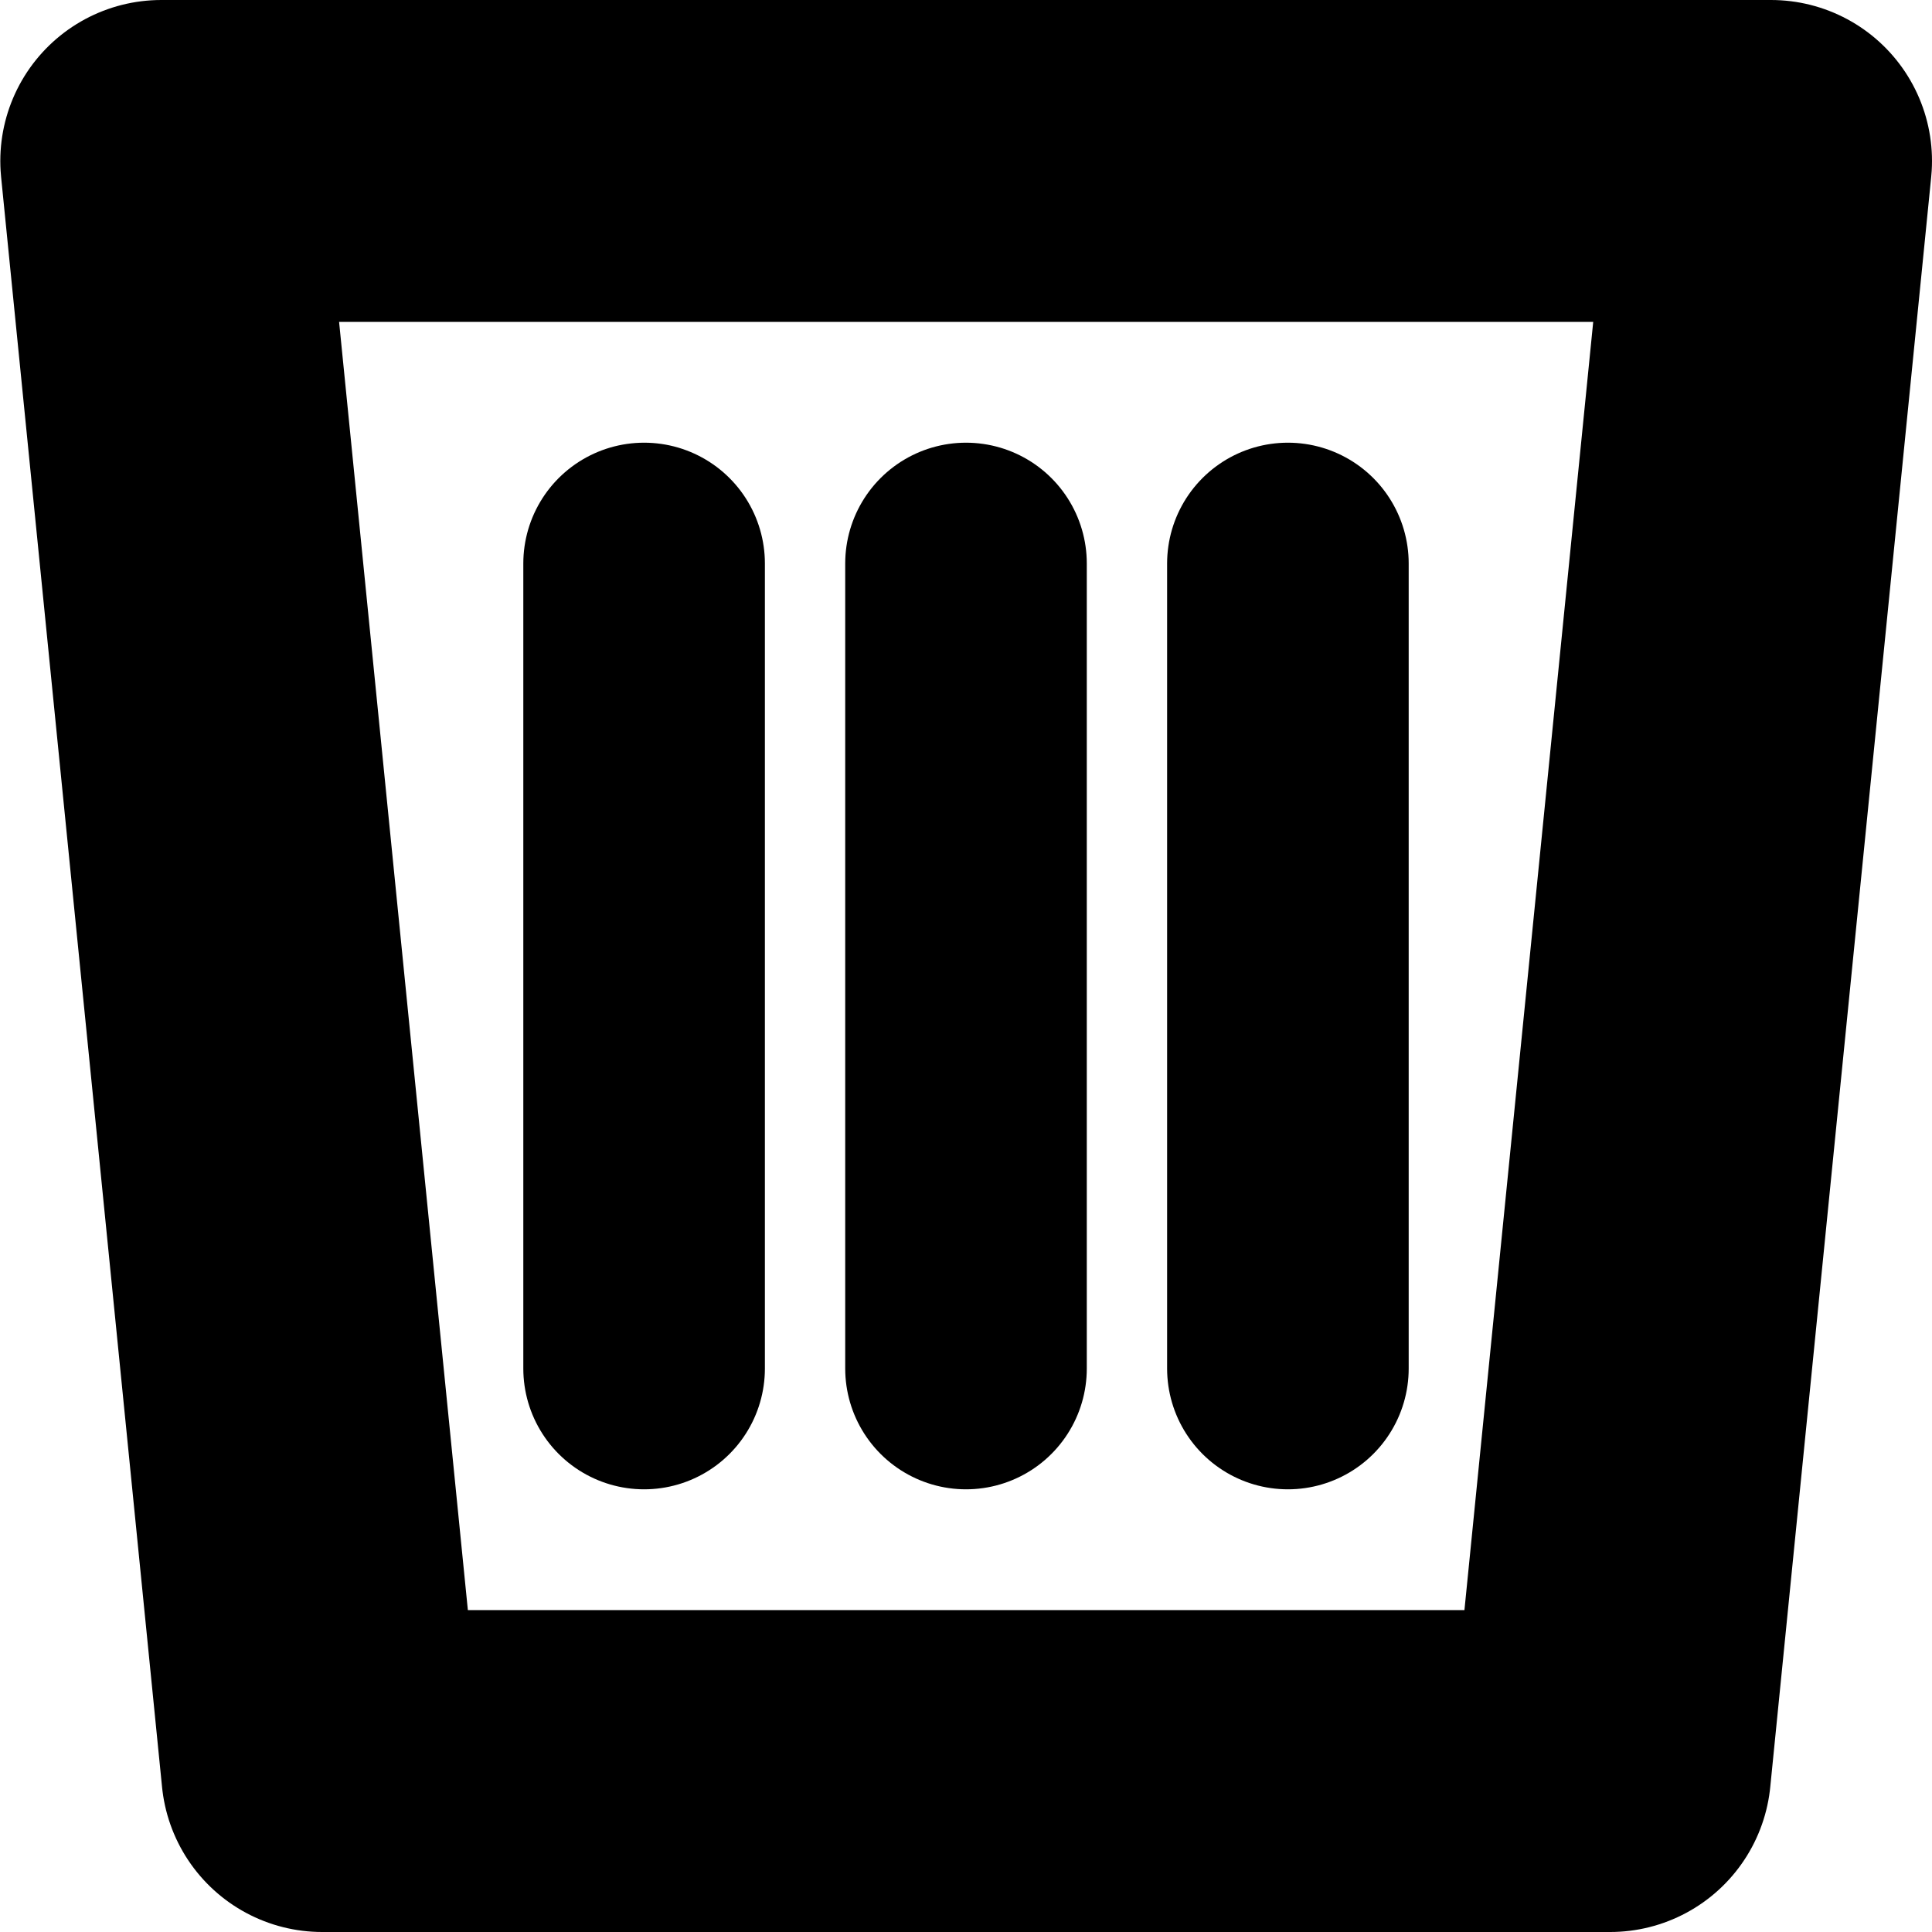
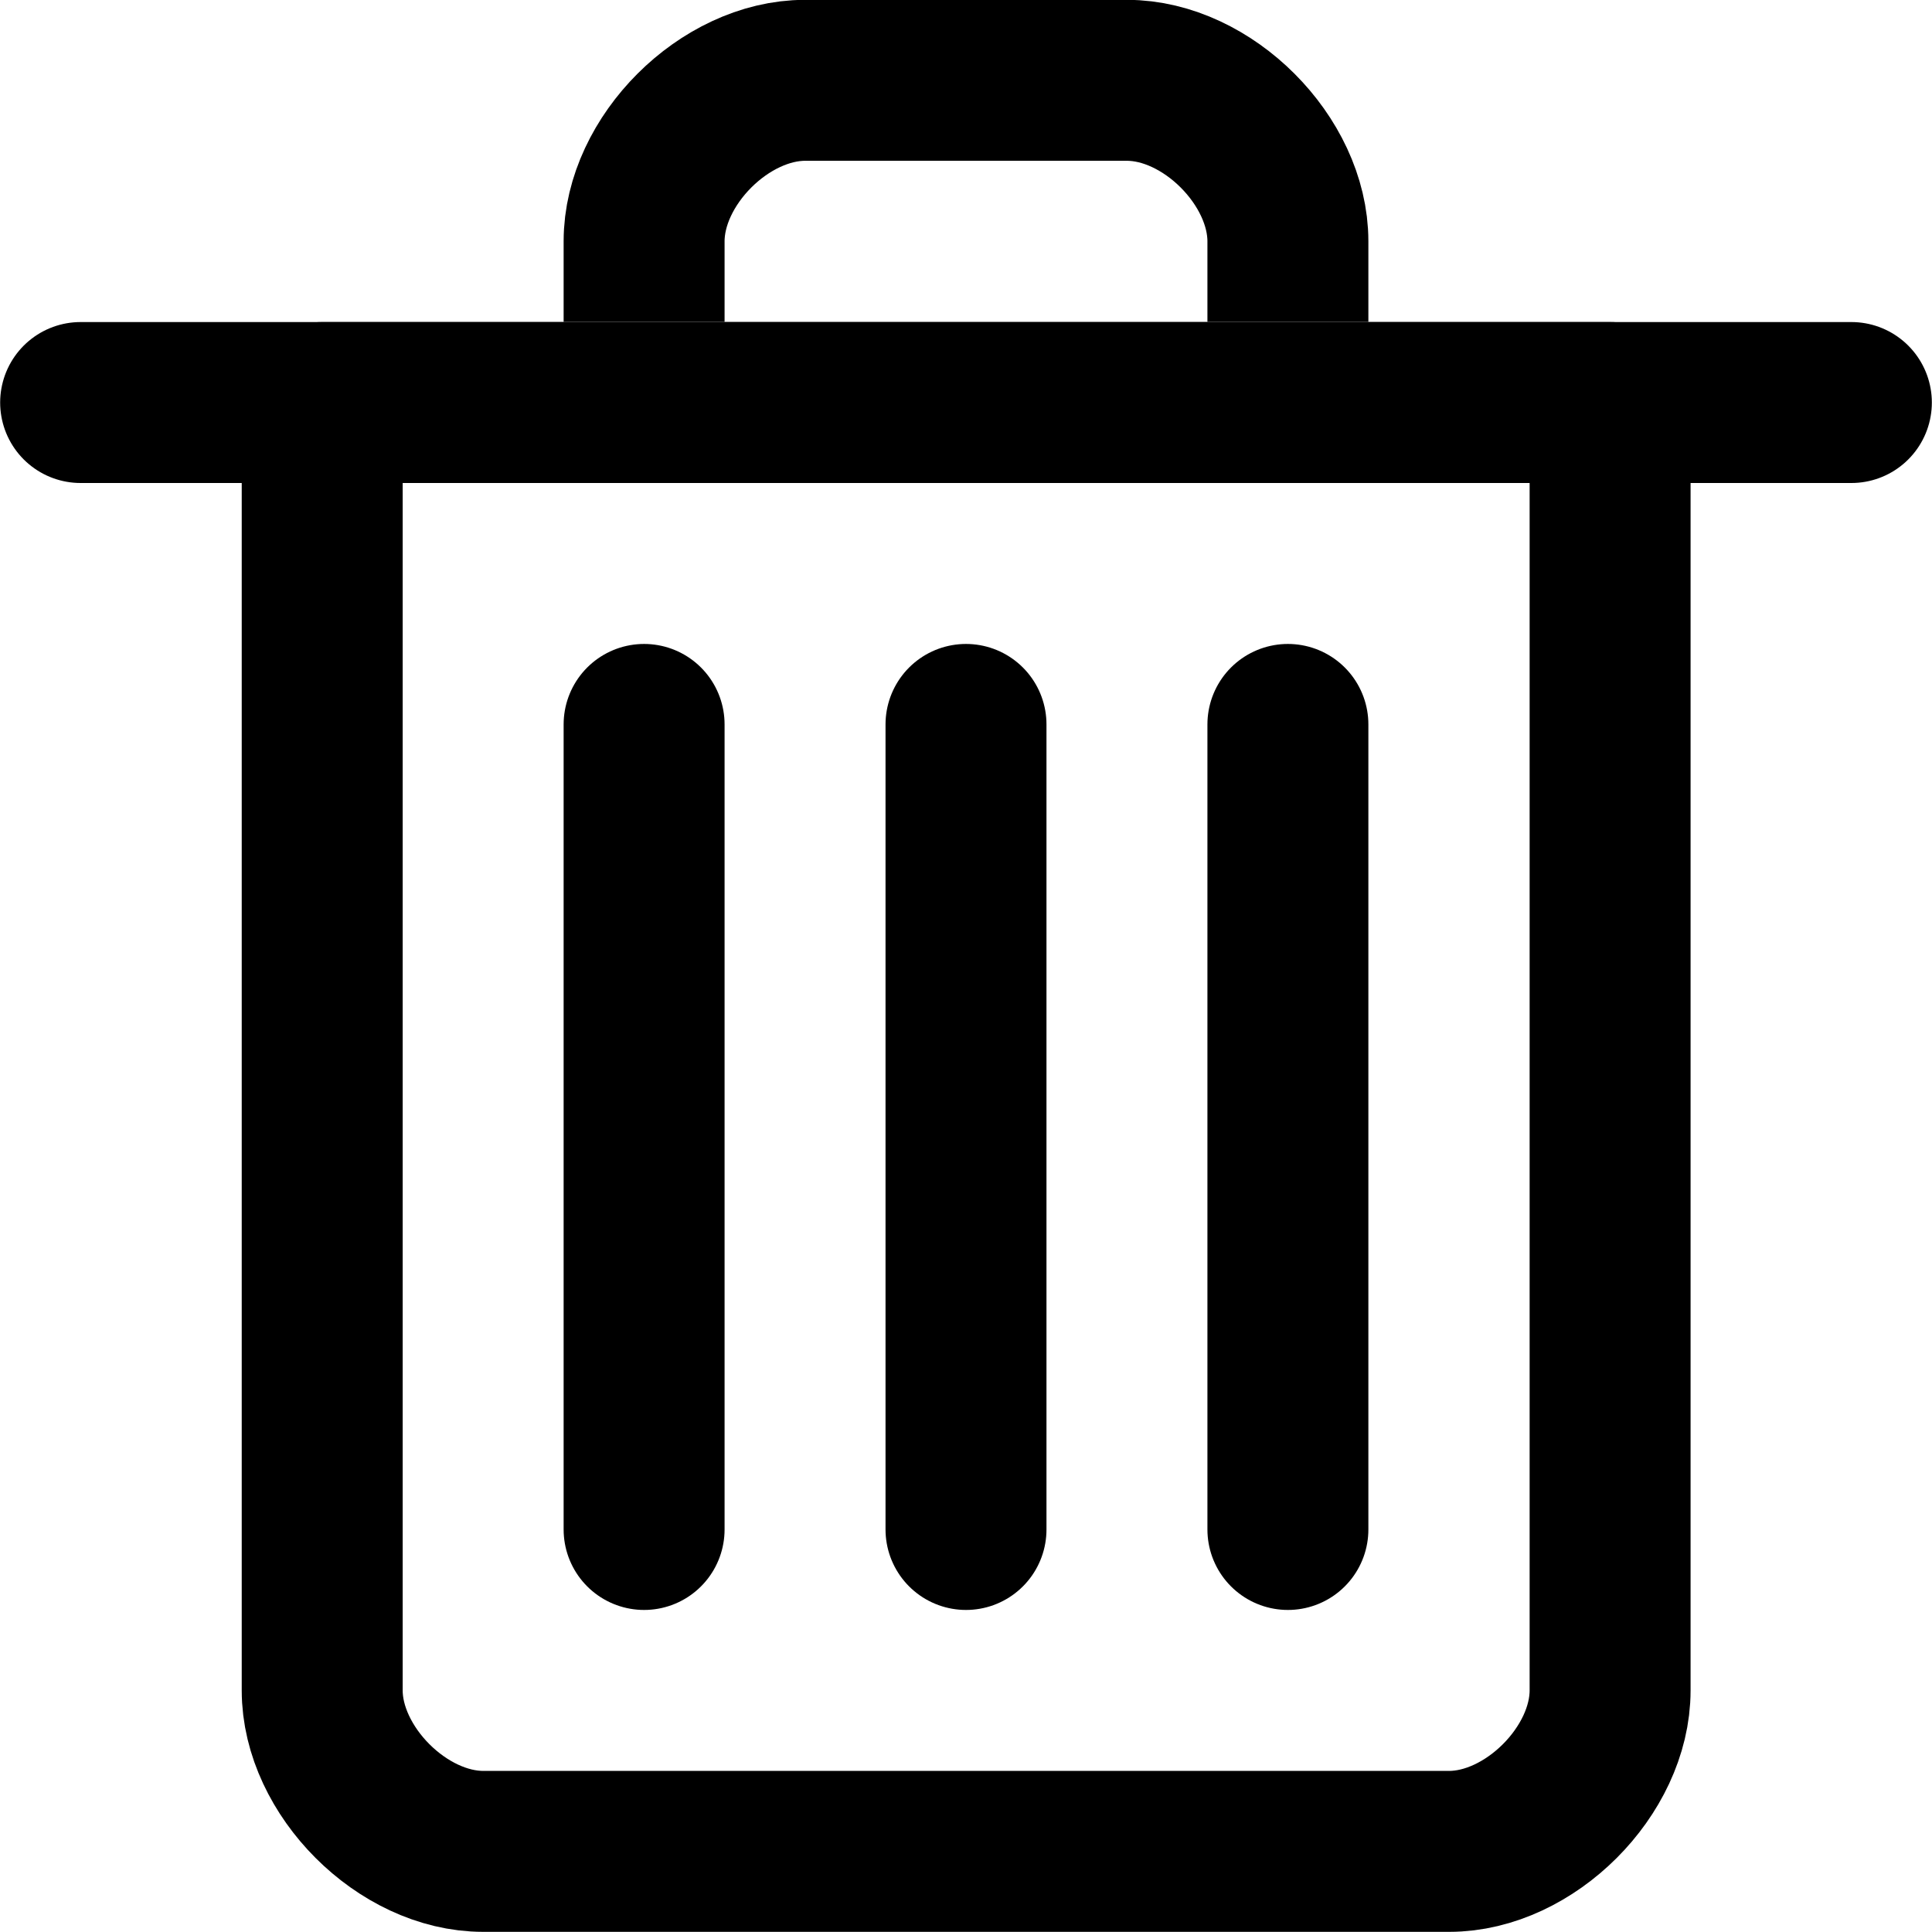
<svg xmlns="http://www.w3.org/2000/svg" width="24" height="24" viewBox="0 0 6.35 6.35" version="1.1" id="svg8">
  <defs id="defs2">
    </defs>
  <g id="layer1" transform="translate(0,-290.65)">
-     <path style="fill:none;stroke:#000000;stroke-width:1.058;stroke-linecap:round;stroke-linejoin:round;stroke-miterlimit:4;stroke-dasharray:none;stroke-opacity:1" d="m 5.821,291.179 -0.529,5.292 -4.233,0 -0.529,-5.292 z" id="rect826" />
-     <path style="fill:none;stroke:#000000;stroke-width:0.794;stroke-linecap:round;stroke-linejoin:miter;stroke-miterlimit:4;stroke-dasharray:none;stroke-opacity:1" d="m 2.117,292.502 c 0,0.882 0,1.764 0,2.646" id="path831" />
-     <path style="fill:none;stroke:#000000;stroke-width:0.794;stroke-linecap:round;stroke-linejoin:miter;stroke-miterlimit:4;stroke-dasharray:none;stroke-opacity:1" d="m 3.175,292.502 c 0,0.882 0,1.764 0,2.646" id="path835" />
-     <path style="fill:none;stroke:#000000;stroke-width:0.794;stroke-linecap:round;stroke-linejoin:miter;stroke-miterlimit:4;stroke-dasharray:none;stroke-opacity:1" d="m 4.233,292.502 c 0,0.882 0,1.764 0,2.646" id="path839" />
+     <path style="fill:none;stroke:#000000;stroke-width:0.529;stroke-linecap:round;stroke-linejoin:round;stroke-miterlimit:4;stroke-dasharray:none;stroke-opacity:1;paint-order:normal" d="m 5.292,296.206 c 0,0.265 -0.265,0.529 -0.529,0.529 h -3.175 c -0.265,0 -0.529,-0.265 -0.529,-0.529 l 0,-4.233 h 4.233 z" id="rect826" />
+     <path style="fill:none;stroke:#000000;stroke-width:0.529;stroke-linecap:round;stroke-linejoin:miter;stroke-miterlimit:4;stroke-dasharray:none;stroke-opacity:1" d="m 2.117,293.031 c 0,0.882 0,1.764 0,2.646" id="path831" />
+     <path style="fill:none;stroke:#000000;stroke-width:0.529;stroke-linecap:round;stroke-linejoin:miter;stroke-miterlimit:4;stroke-dasharray:none;stroke-opacity:1" d="m 3.175,293.031 c 0,0.882 0,1.764 0,2.646" id="path835" />
+     <path style="fill:none;stroke:#000000;stroke-width:0.529;stroke-linecap:round;stroke-linejoin:miter;stroke-miterlimit:4;stroke-dasharray:none;stroke-opacity:1" d="m 4.233,293.031 c 0,0.882 0,1.764 0,2.646" id="path839" />
+     <path style="fill:none;stroke:#000000;stroke-width:0.529;stroke-linecap:butt;stroke-linejoin:round;stroke-miterlimit:4;stroke-dasharray:none;stroke-opacity:1" d="m 2.117,291.708 0,-0.265 c 0,-0.265 0.265,-0.529 0.529,-0.529 h 1.058 c 0.265,0 0.529,0.265 0.529,0.529 l 0,0.265" id="path1394" />
+     <path style="fill:none;stroke:#000000;stroke-width:0.529;stroke-linecap:round;stroke-linejoin:round;stroke-miterlimit:4;stroke-dasharray:none;stroke-opacity:1" d="M 0.265,291.973 H 6.085" id="path1399" />
  </g>
</svg>
